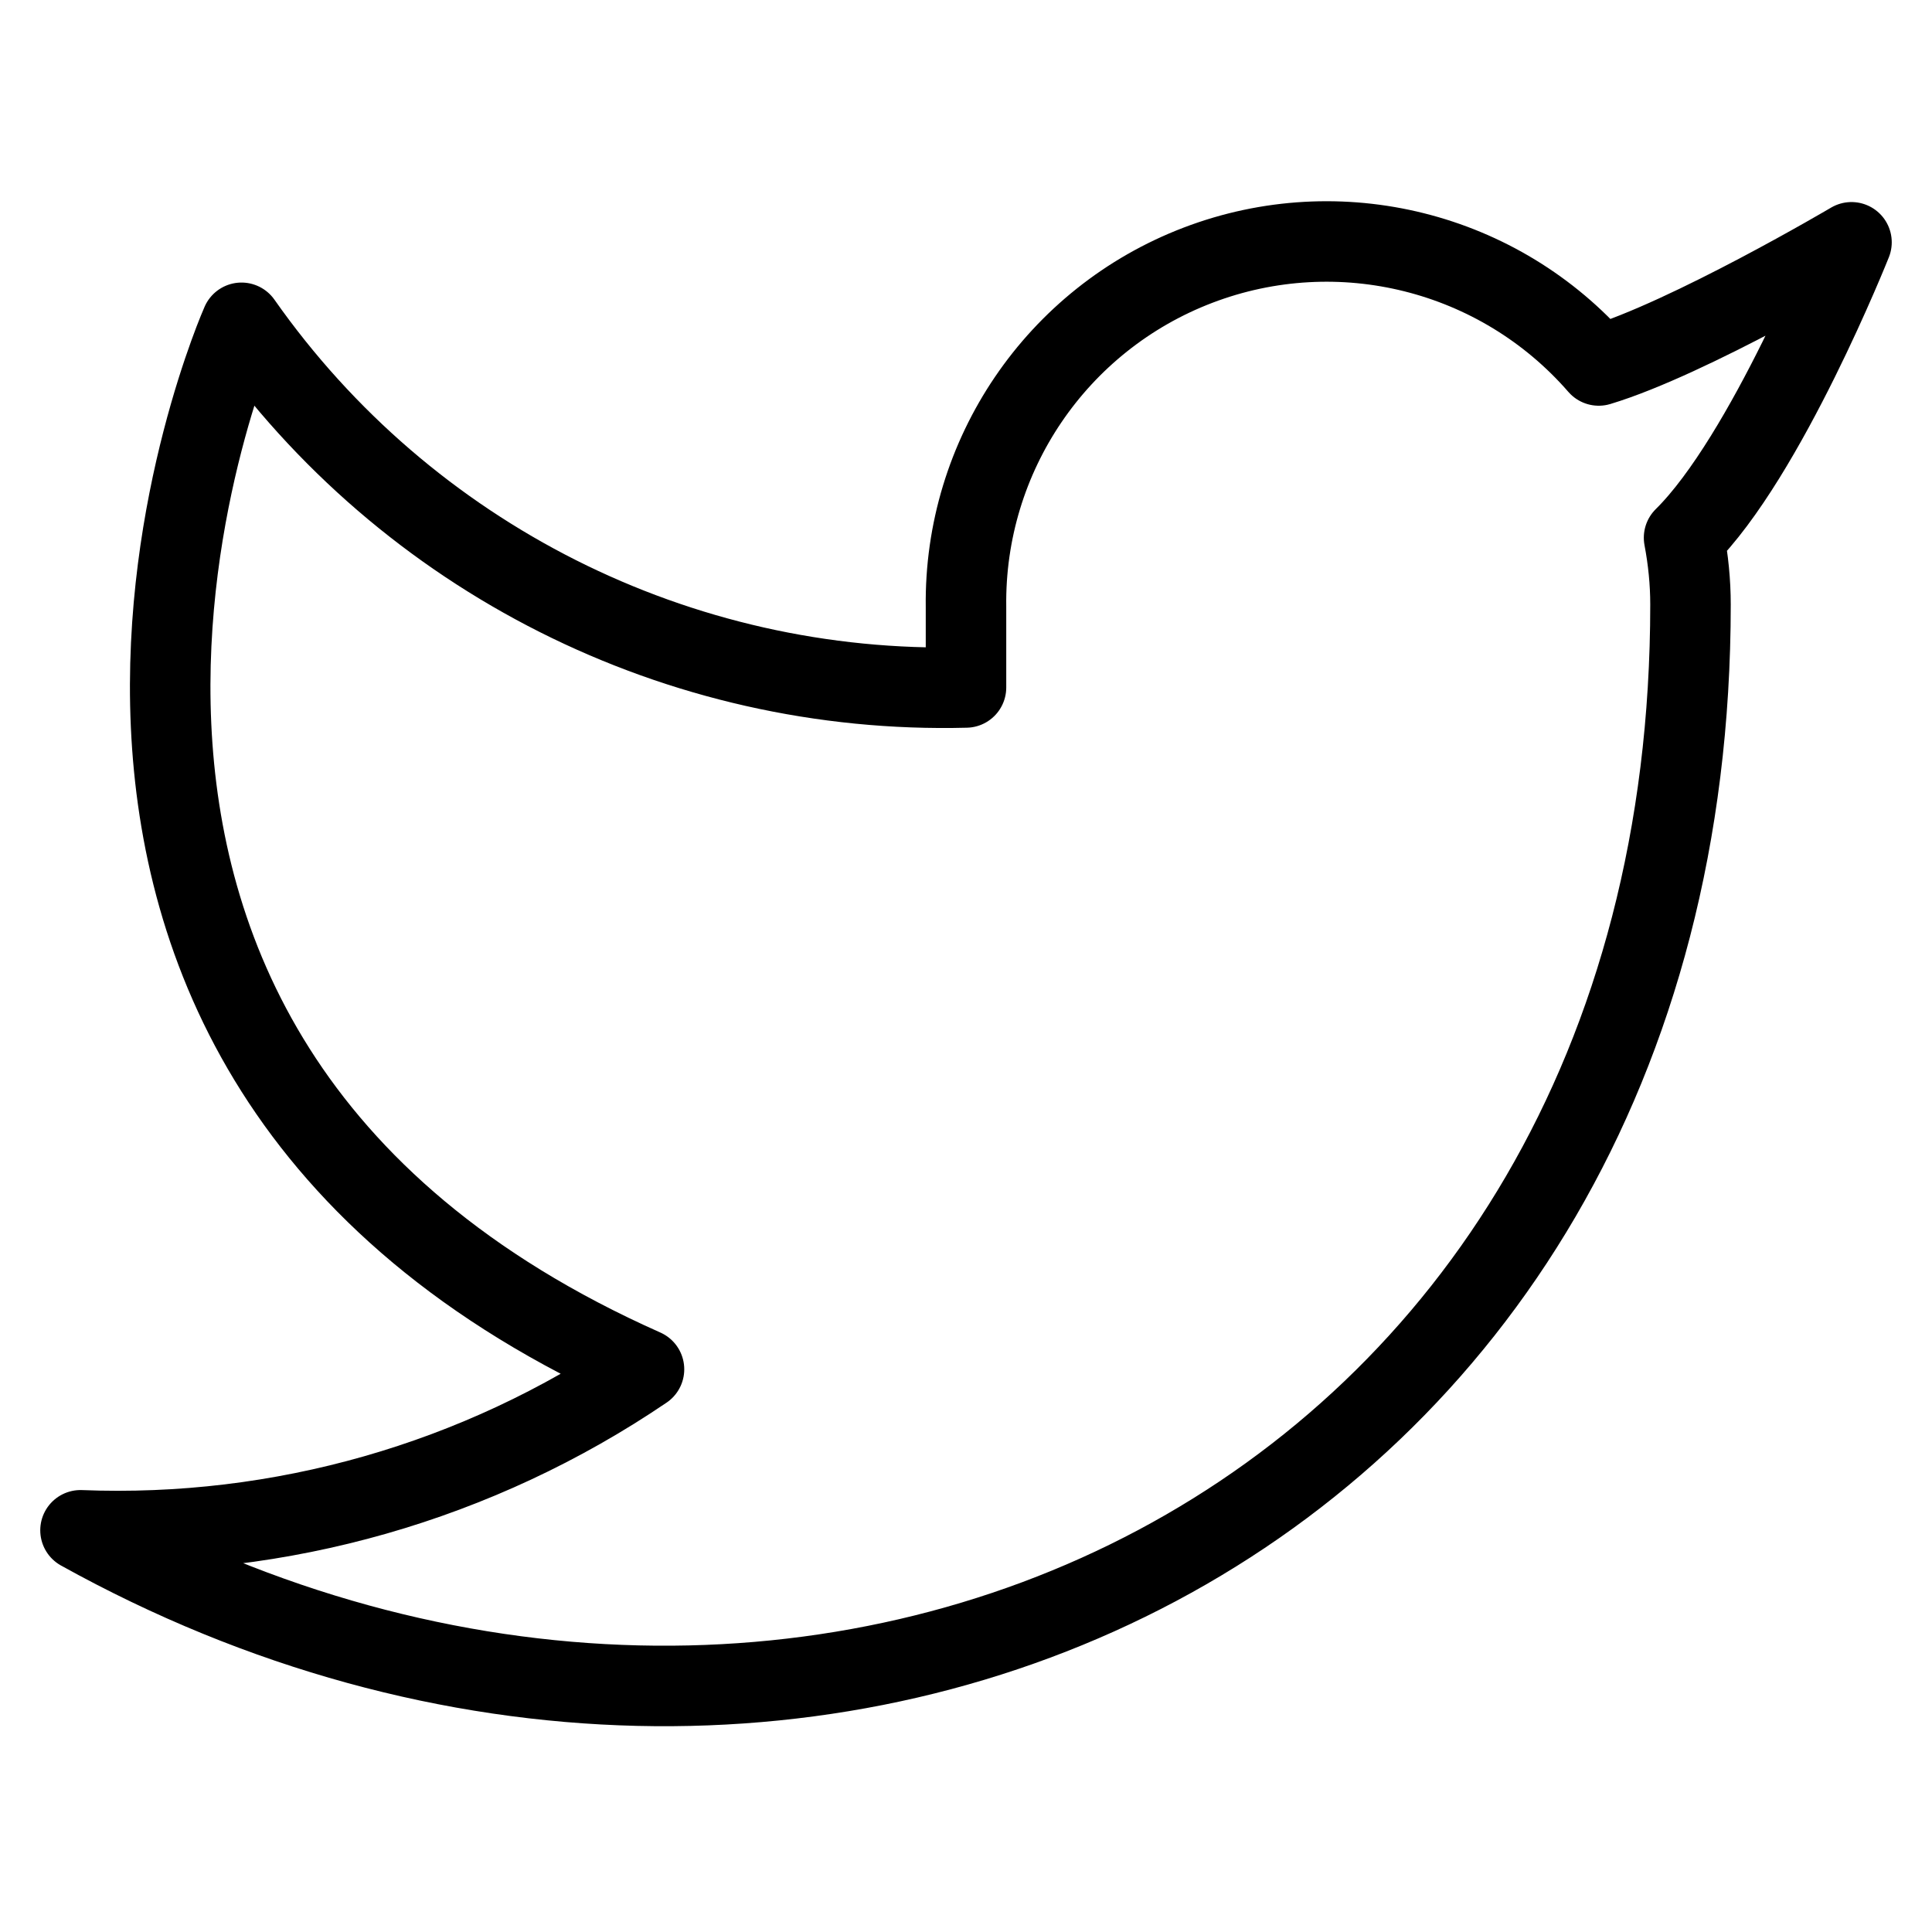
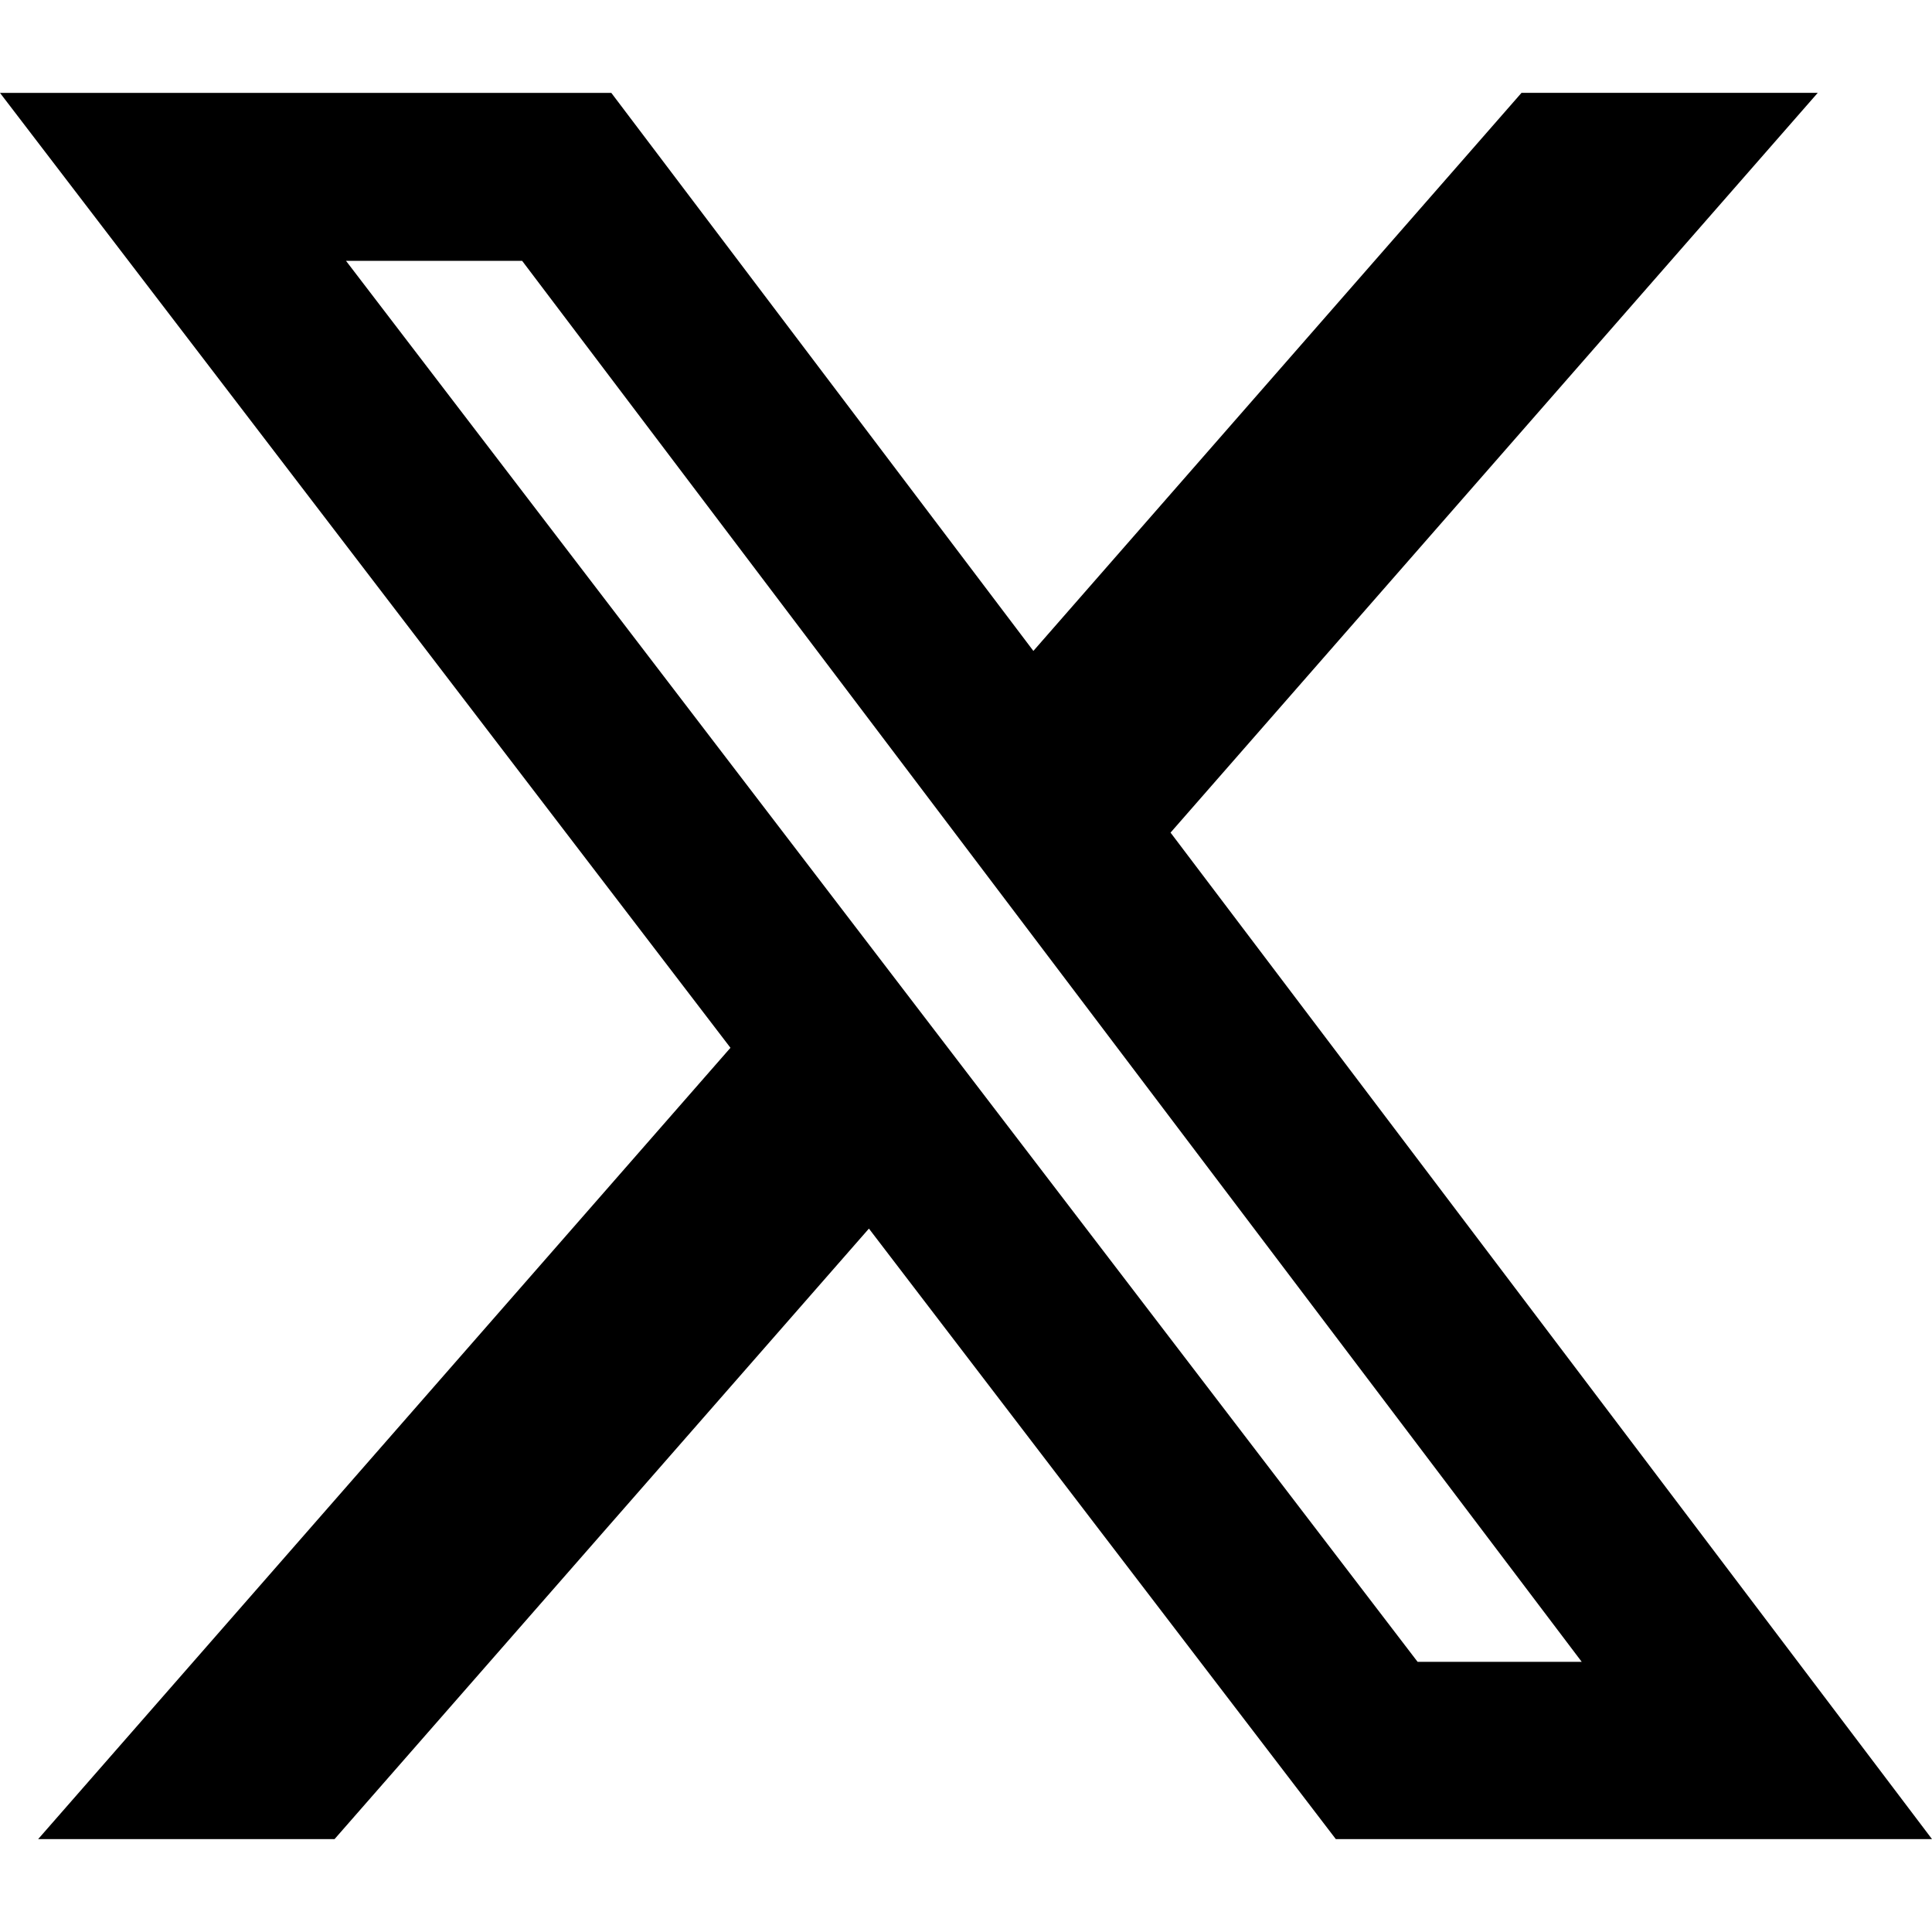
- <svg xmlns="http://www.w3.org/2000/svg" viewBox="0 0 24 24" fill="none" stroke-width="1" color="currentColor">
-   <path stroke="currentColor" stroke-linecap="round" stroke-linejoin="round" d="M23 3.01s-2.018 1.192-3.14 1.53a4.48 4.48 0 0 0-7.86 3v1a10.66 10.66 0 0 1-9-4.53s-4 9 5 13a11.64 11.64 0 0 1-7 2c9 5 20 0 20-11.5 0-.278-.028-.556-.08-.83C21.94 5.674 23 3.01 23 3.01Z" />
+ <svg xmlns="http://www.w3.org/2000/svg" viewBox="0 0 24 24">
+   <path d="M18.901 1.153h3.68l-8.04 9.19L24 22.846h-7.406l-5.8-7.584-6.638 7.584H.474l8.6-9.83L0 1.154h7.594l5.243 6.932ZM17.61 20.644h2.039L6.486 3.24H4.298Z" fill="currentColor" />
</svg>
